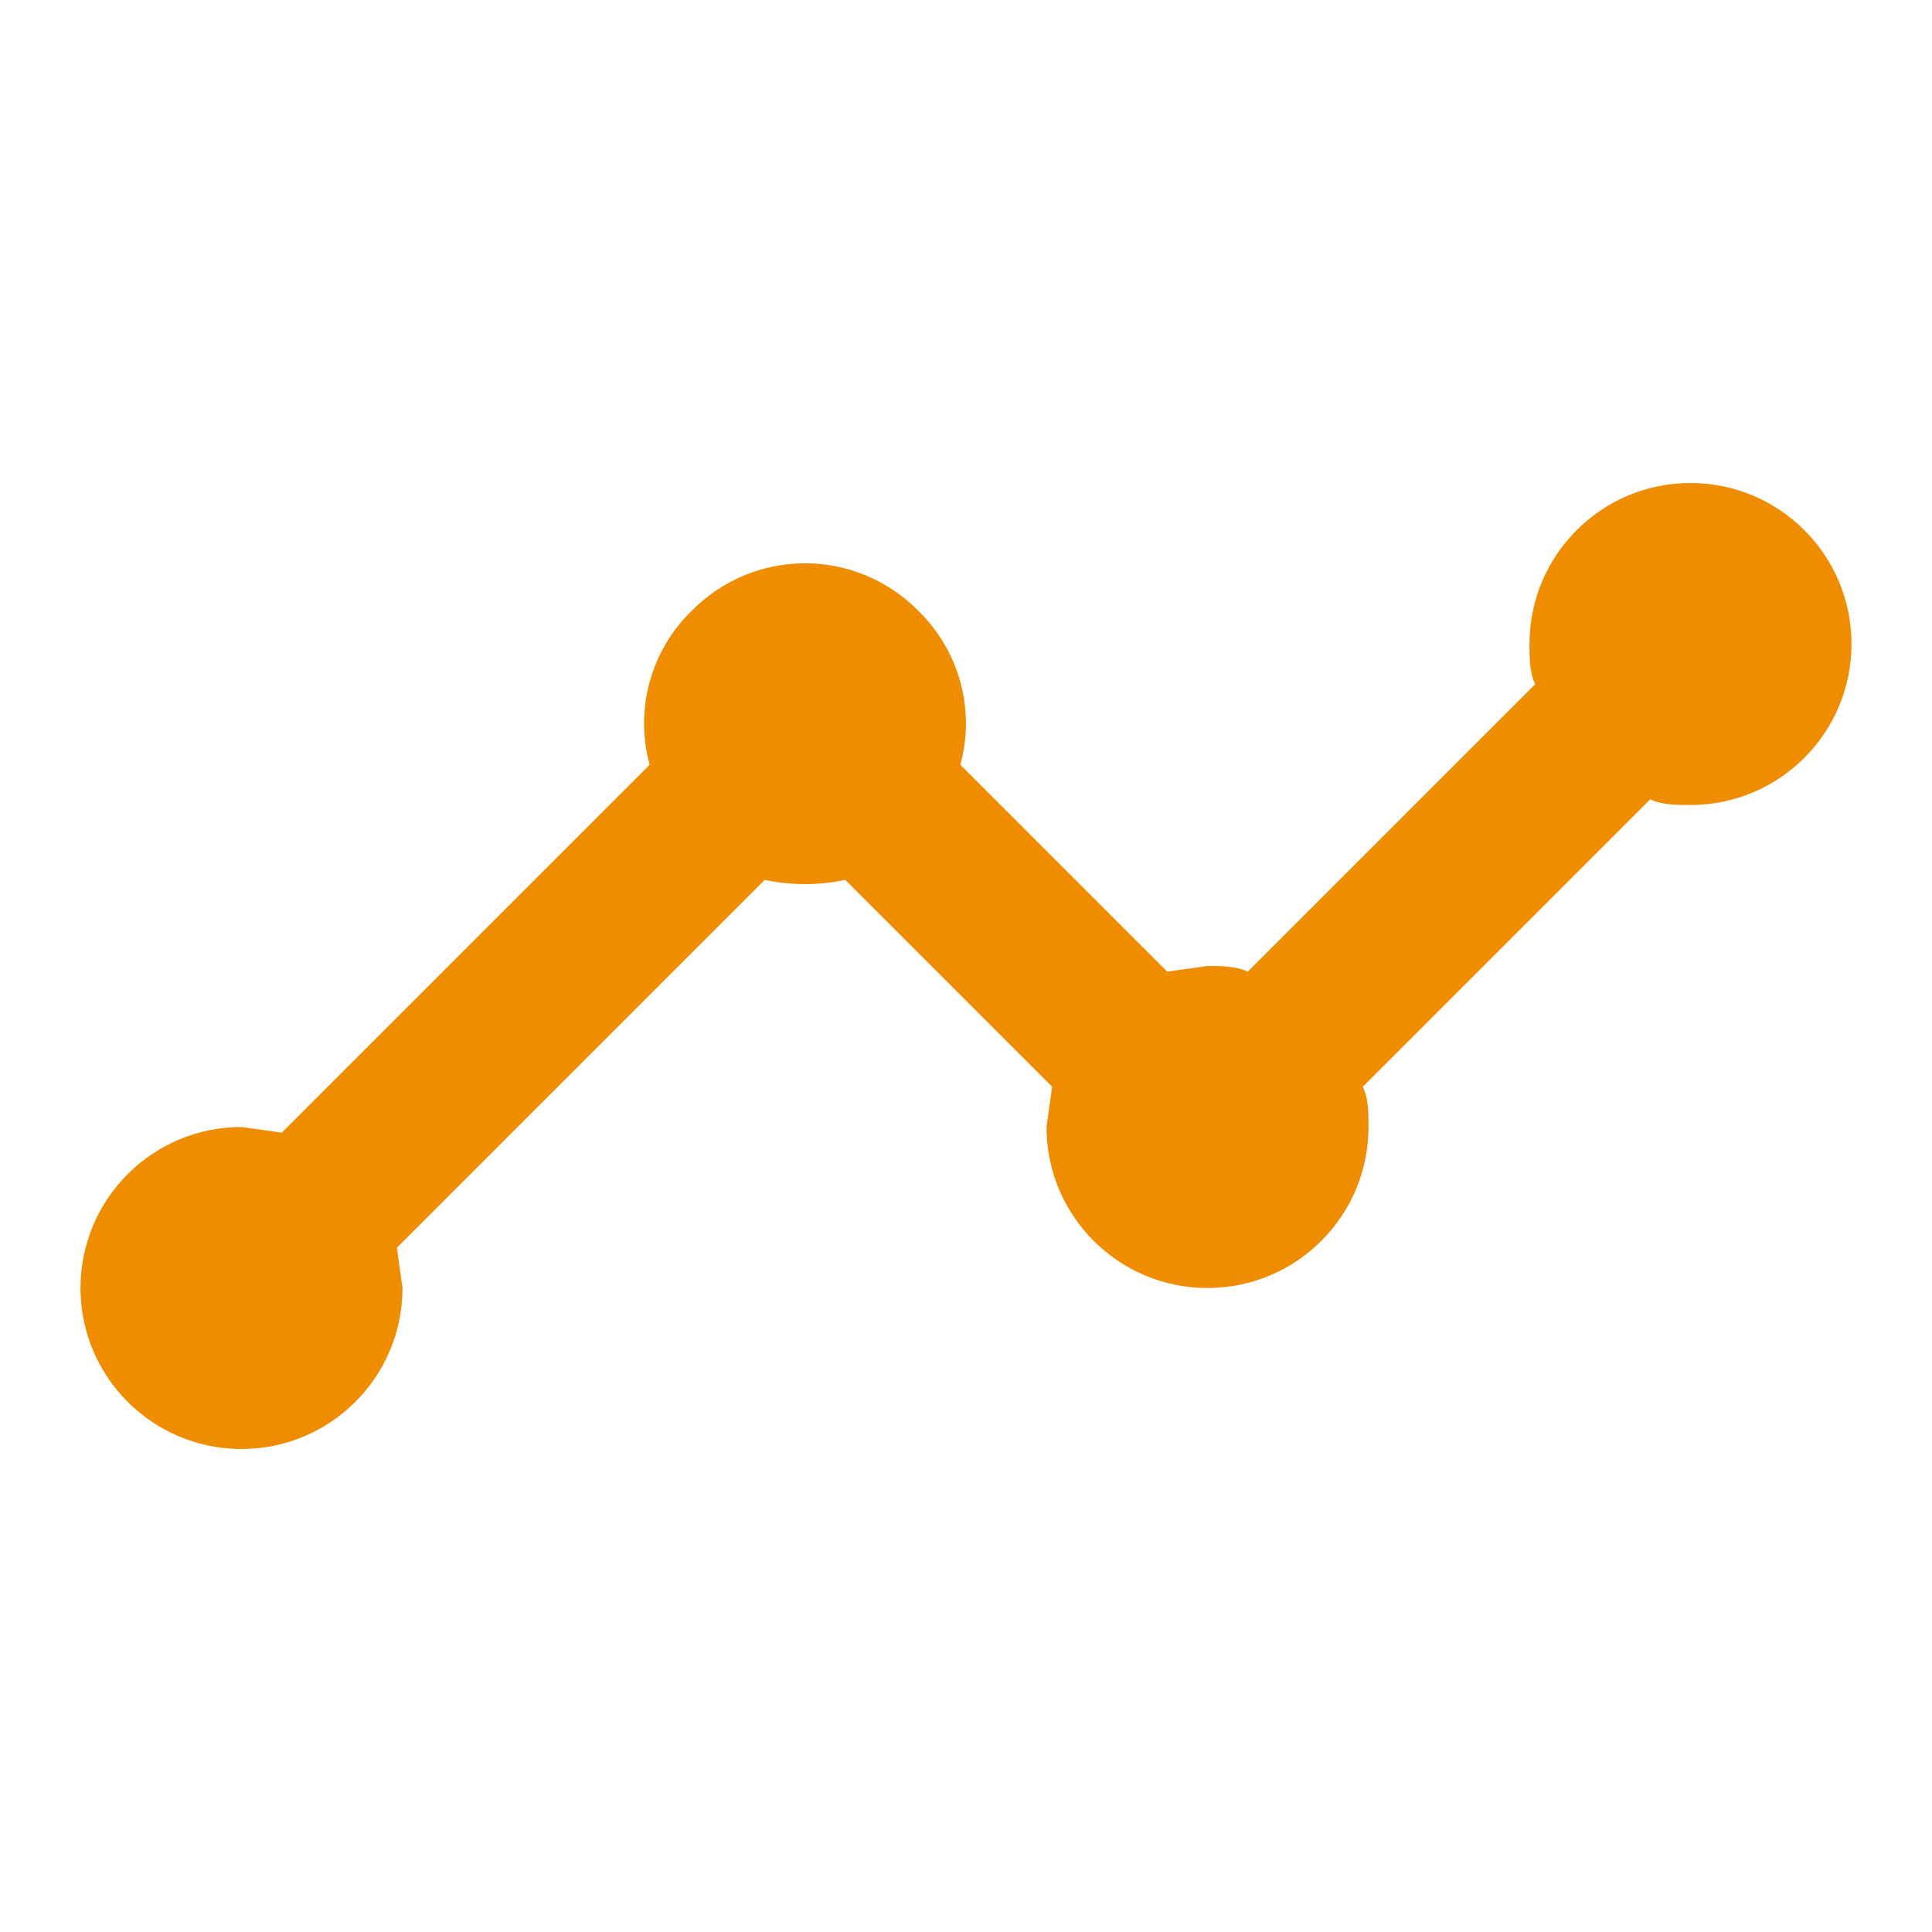
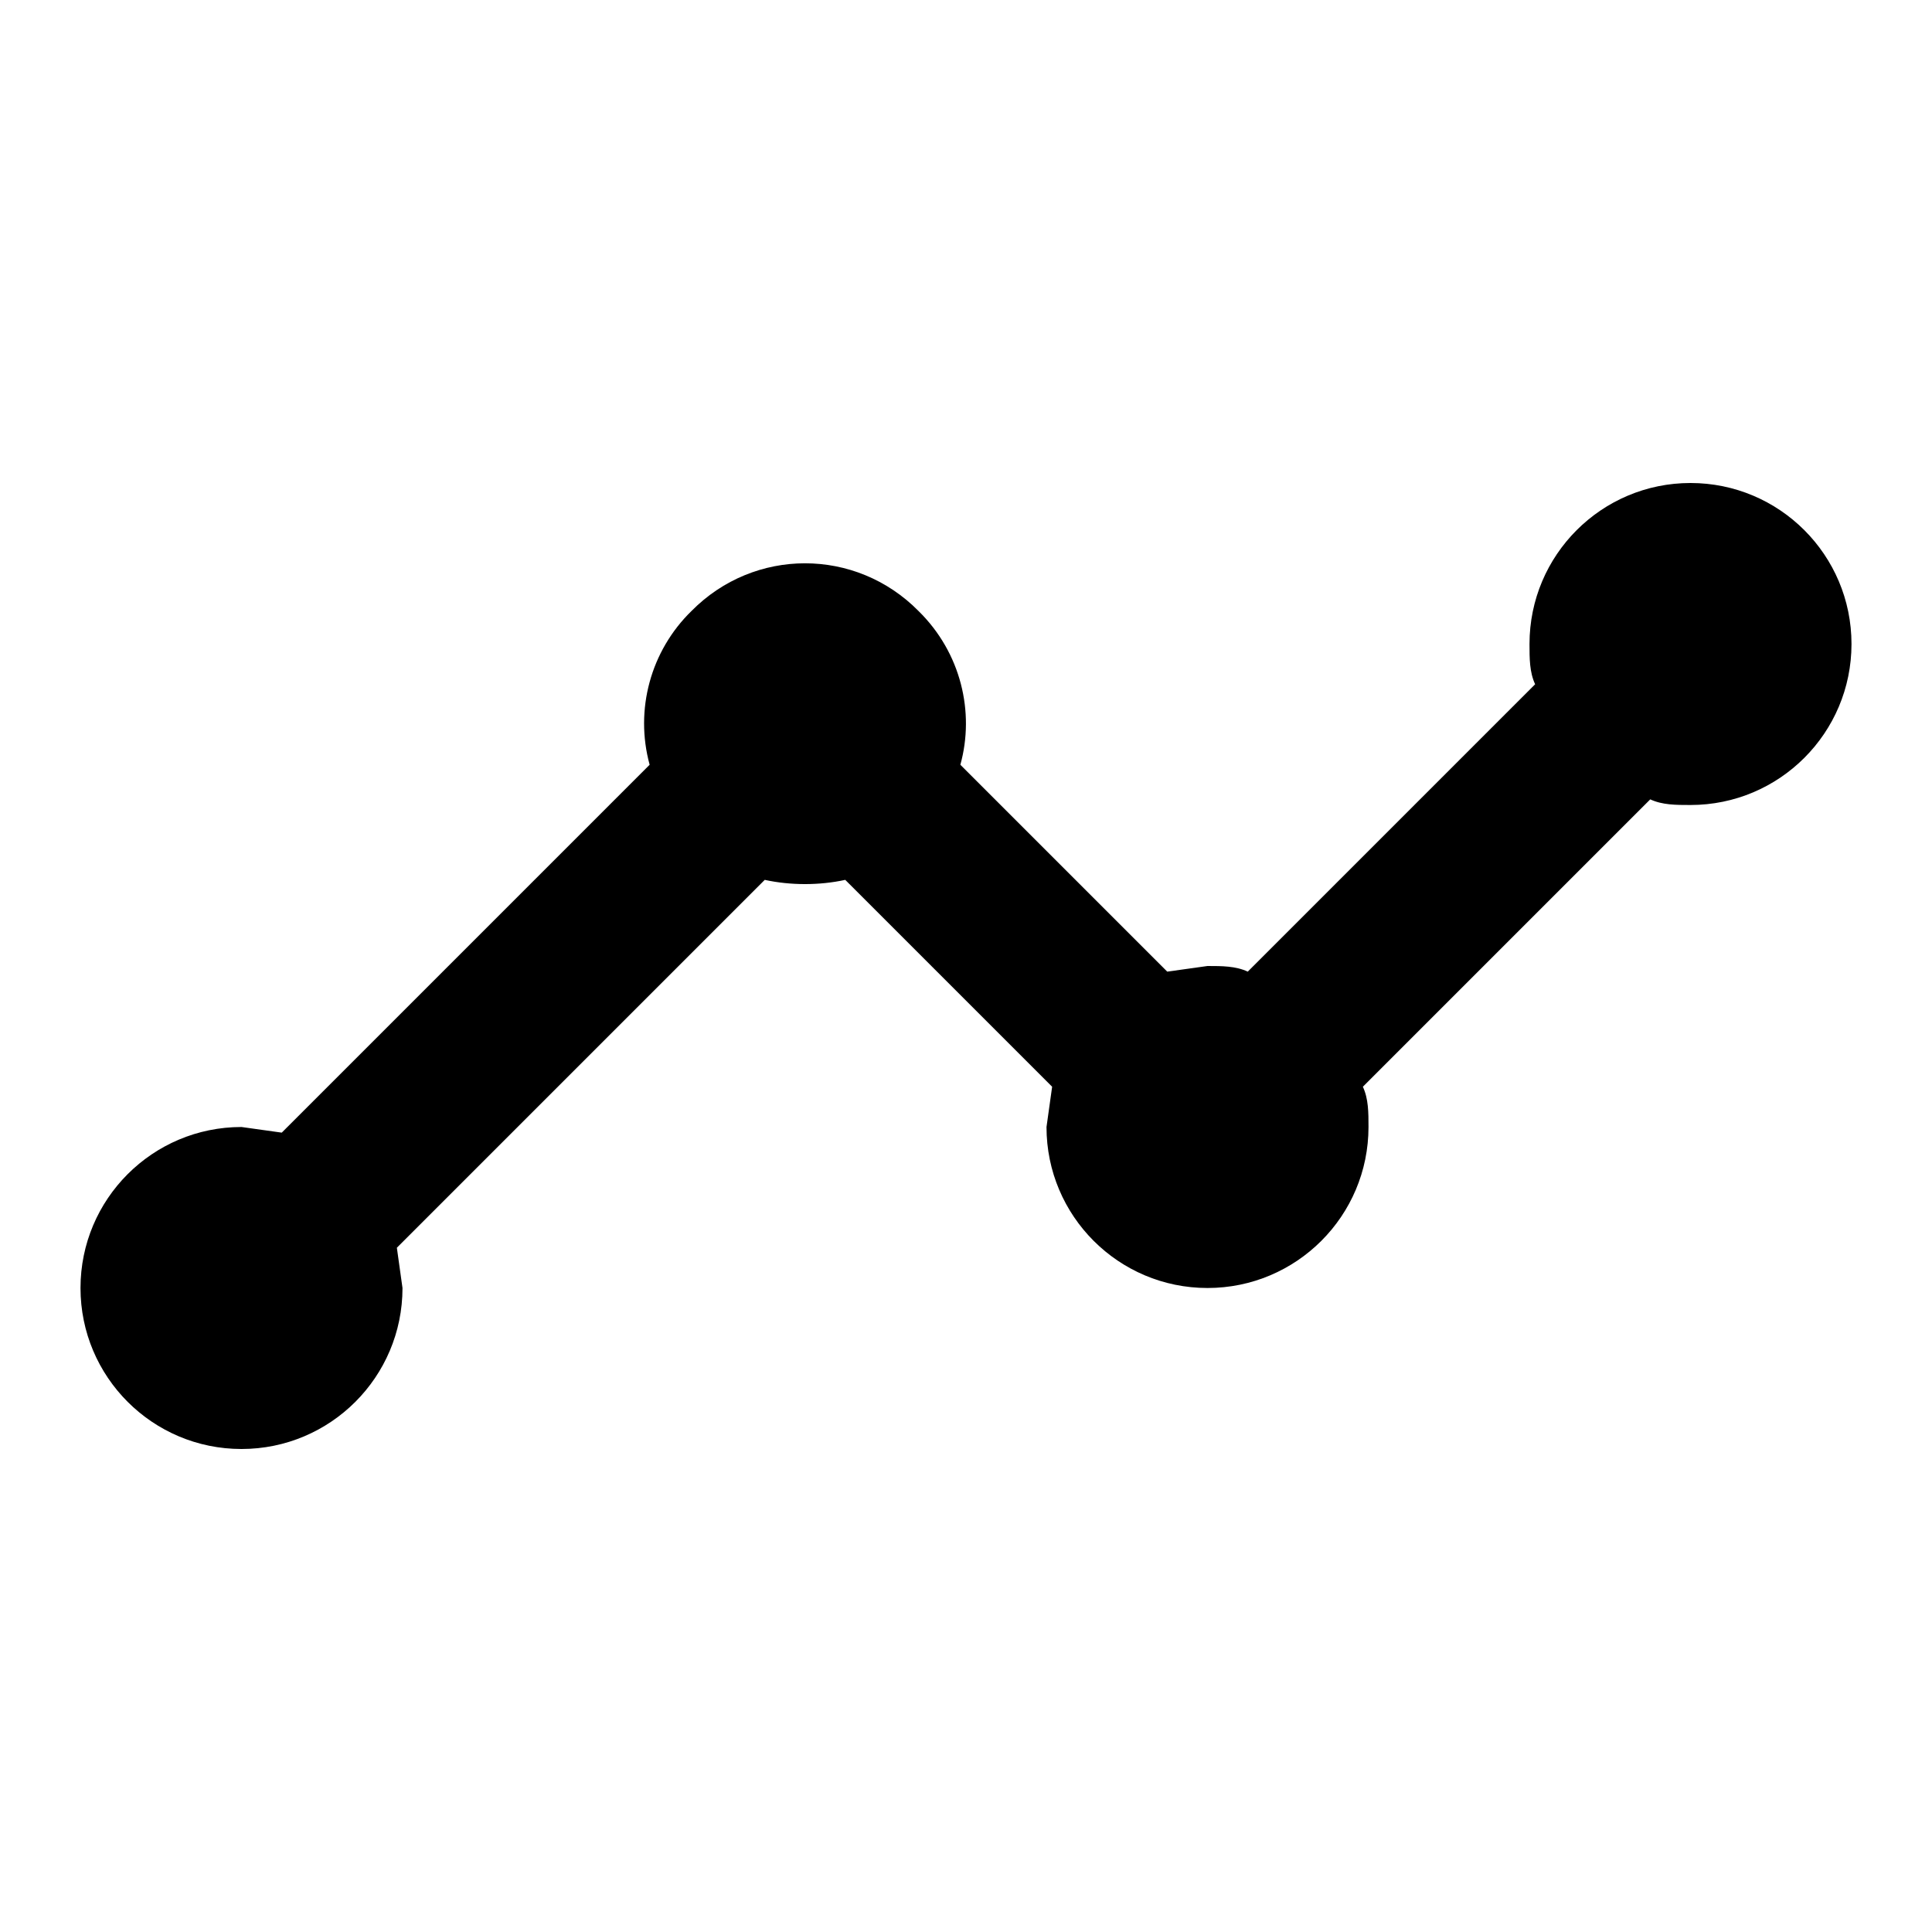
<svg xmlns="http://www.w3.org/2000/svg" width="48" height="48" viewBox="0 0 24 24">
-   <path fill="#f08c00" d="m3 14l.5.07L8.07 9.5a1.95 1.95 0 0 1 .52-1.91c.78-.79 2.04-.79 2.82 0c.53.52.7 1.26.52 1.91l2.57 2.57l.5-.07c.18 0 .35 0 .5.07l3.57-3.57C19 8.35 19 8.18 19 8a2 2 0 0 1 2-2a2 2 0 0 1 2 2a2 2 0 0 1-2 2c-.18 0-.35 0-.5-.07l-3.57 3.57c.07.15.07.32.07.5a2 2 0 0 1-2 2a2 2 0 0 1-2-2l.07-.5l-2.57-2.57c-.32.07-.68.07-1 0L4.93 15.5L5 16a2 2 0 0 1-2 2a2 2 0 0 1-2-2a2 2 0 0 1 2-2" />
+   <path fill="currentColor" d="m3 14l.5.07L8.07 9.5a1.95 1.95 0 0 1 .52-1.91c.78-.79 2.04-.79 2.82 0c.53.52.7 1.26.52 1.91l2.57 2.57l.5-.07c.18 0 .35 0 .5.07l3.57-3.57C19 8.35 19 8.18 19 8a2 2 0 0 1 2-2a2 2 0 0 1 2 2a2 2 0 0 1-2 2c-.18 0-.35 0-.5-.07l-3.57 3.57c.07.15.07.32.07.5a2 2 0 0 1-2 2a2 2 0 0 1-2-2l.07-.5l-2.57-2.57c-.32.07-.68.07-1 0L4.93 15.5L5 16a2 2 0 0 1-2 2a2 2 0 0 1-2-2a2 2 0 0 1 2-2" />
</svg>
